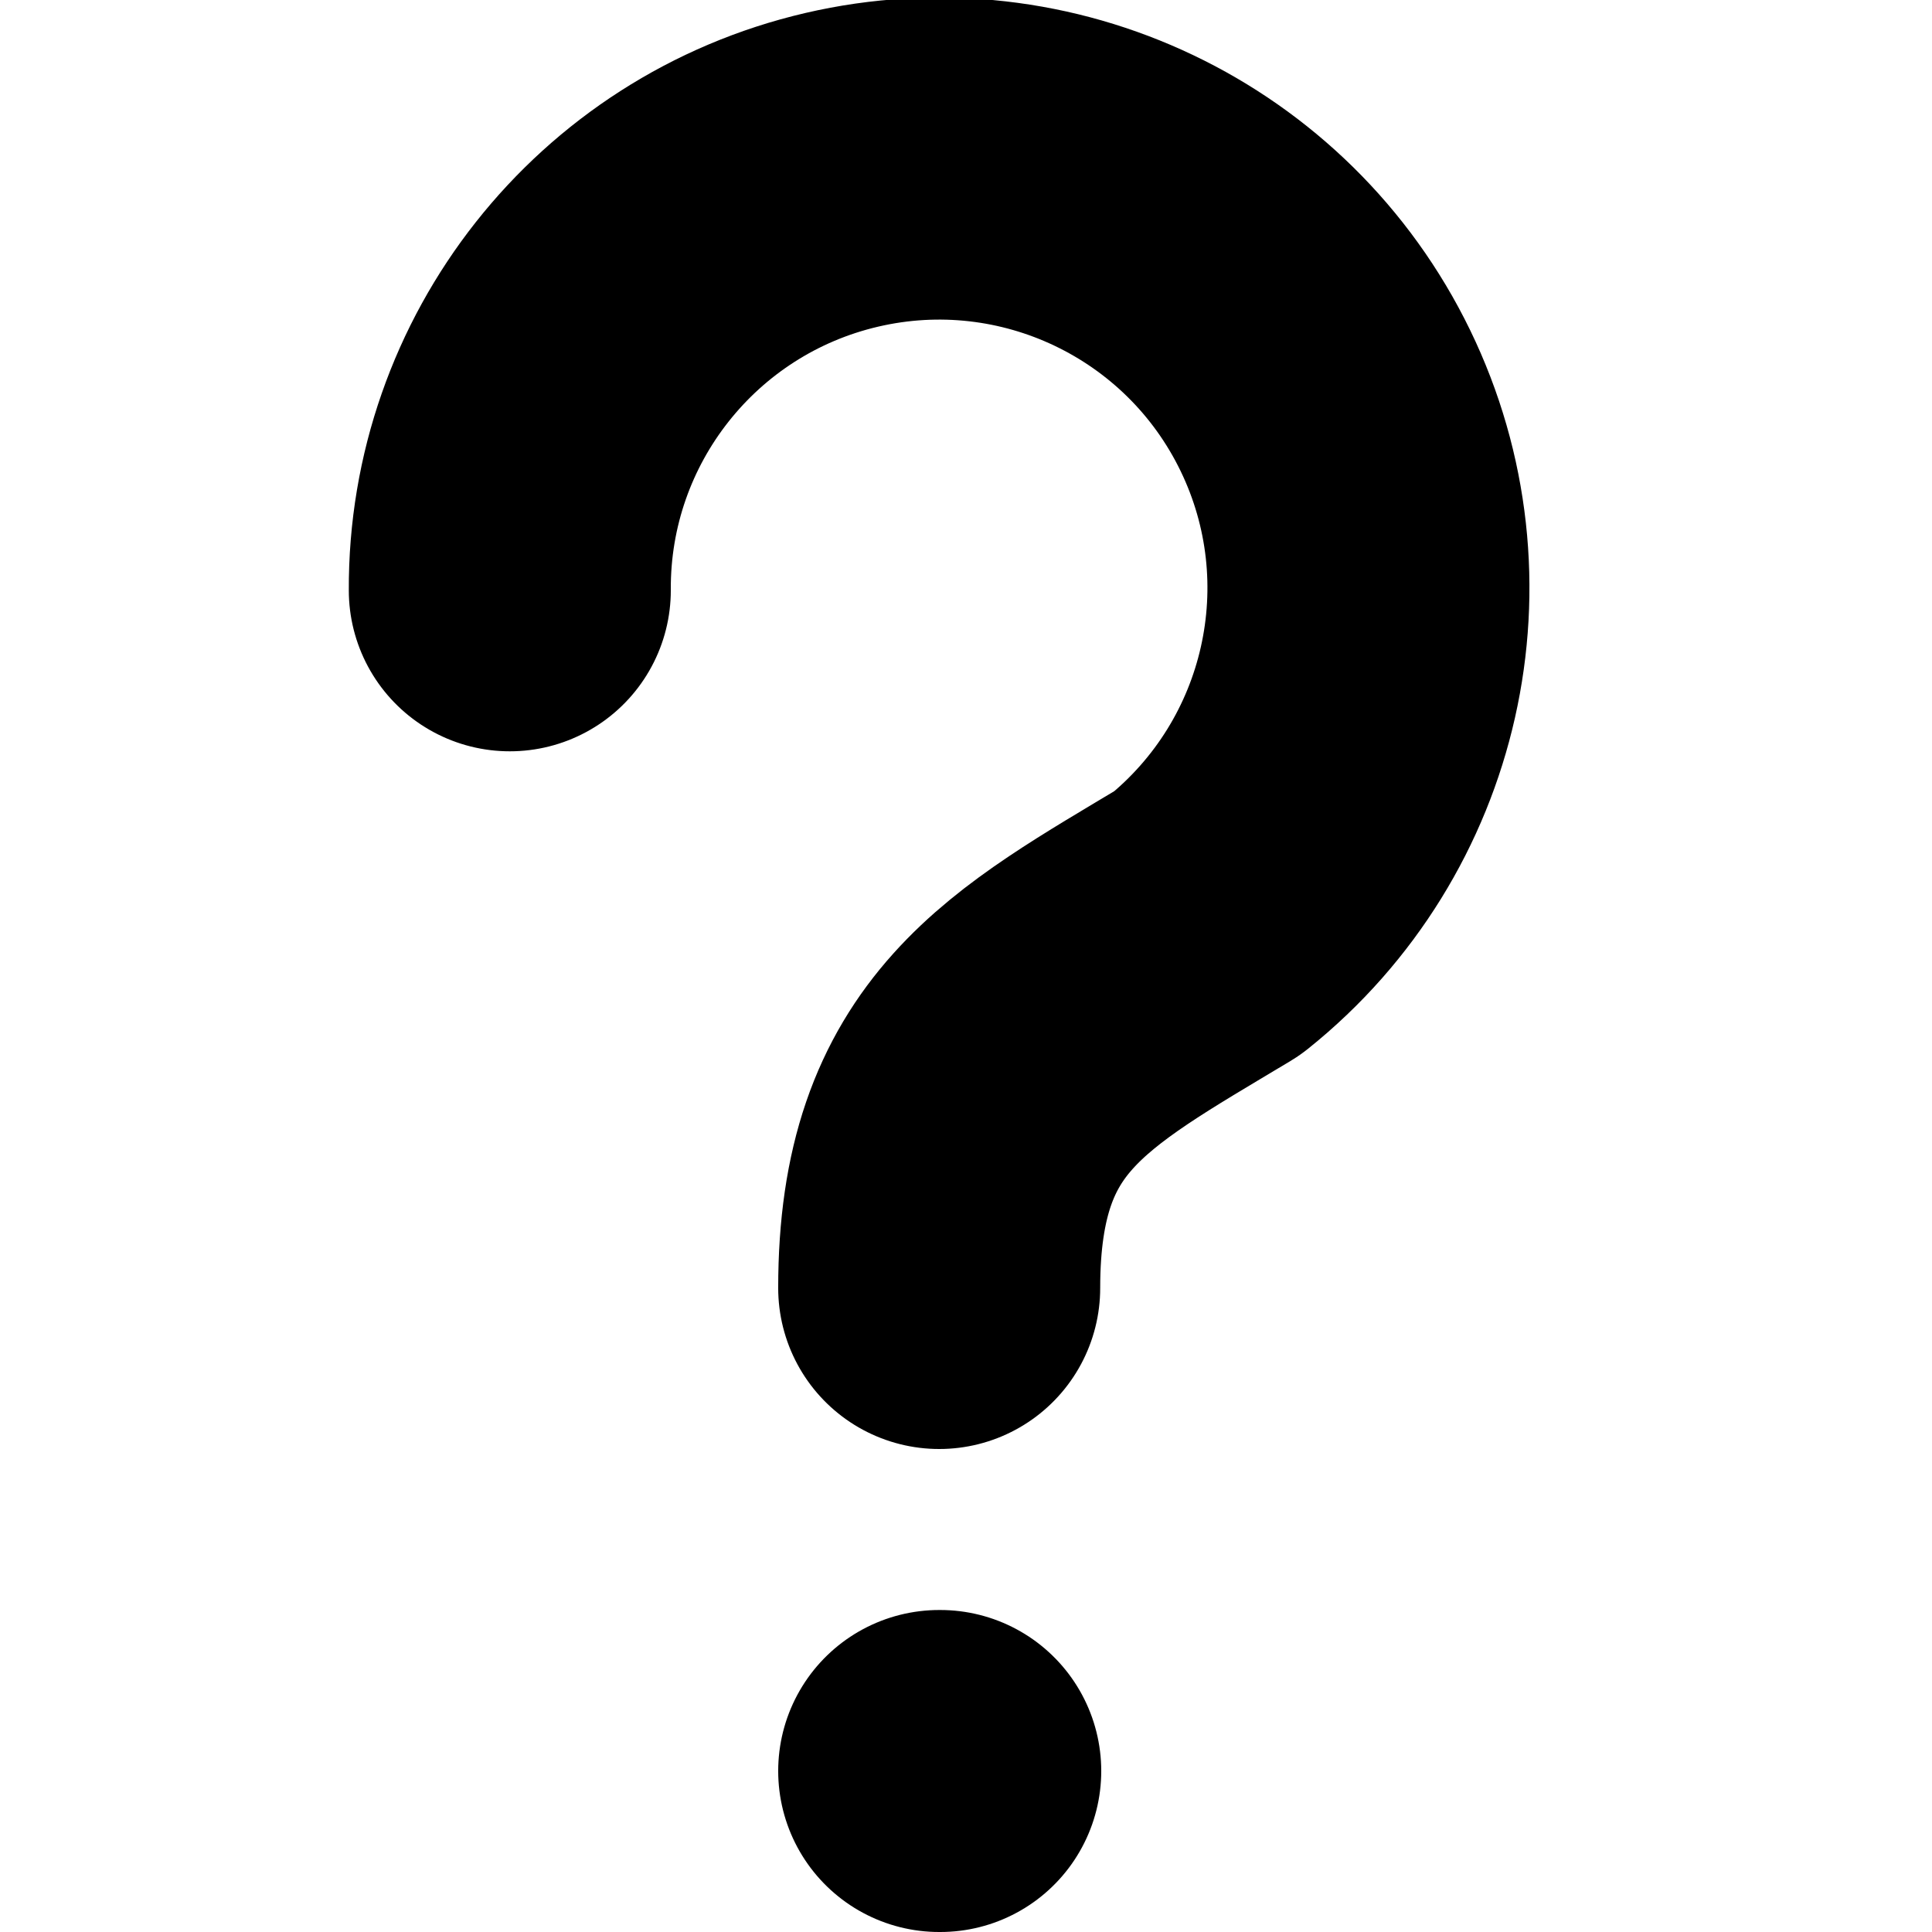
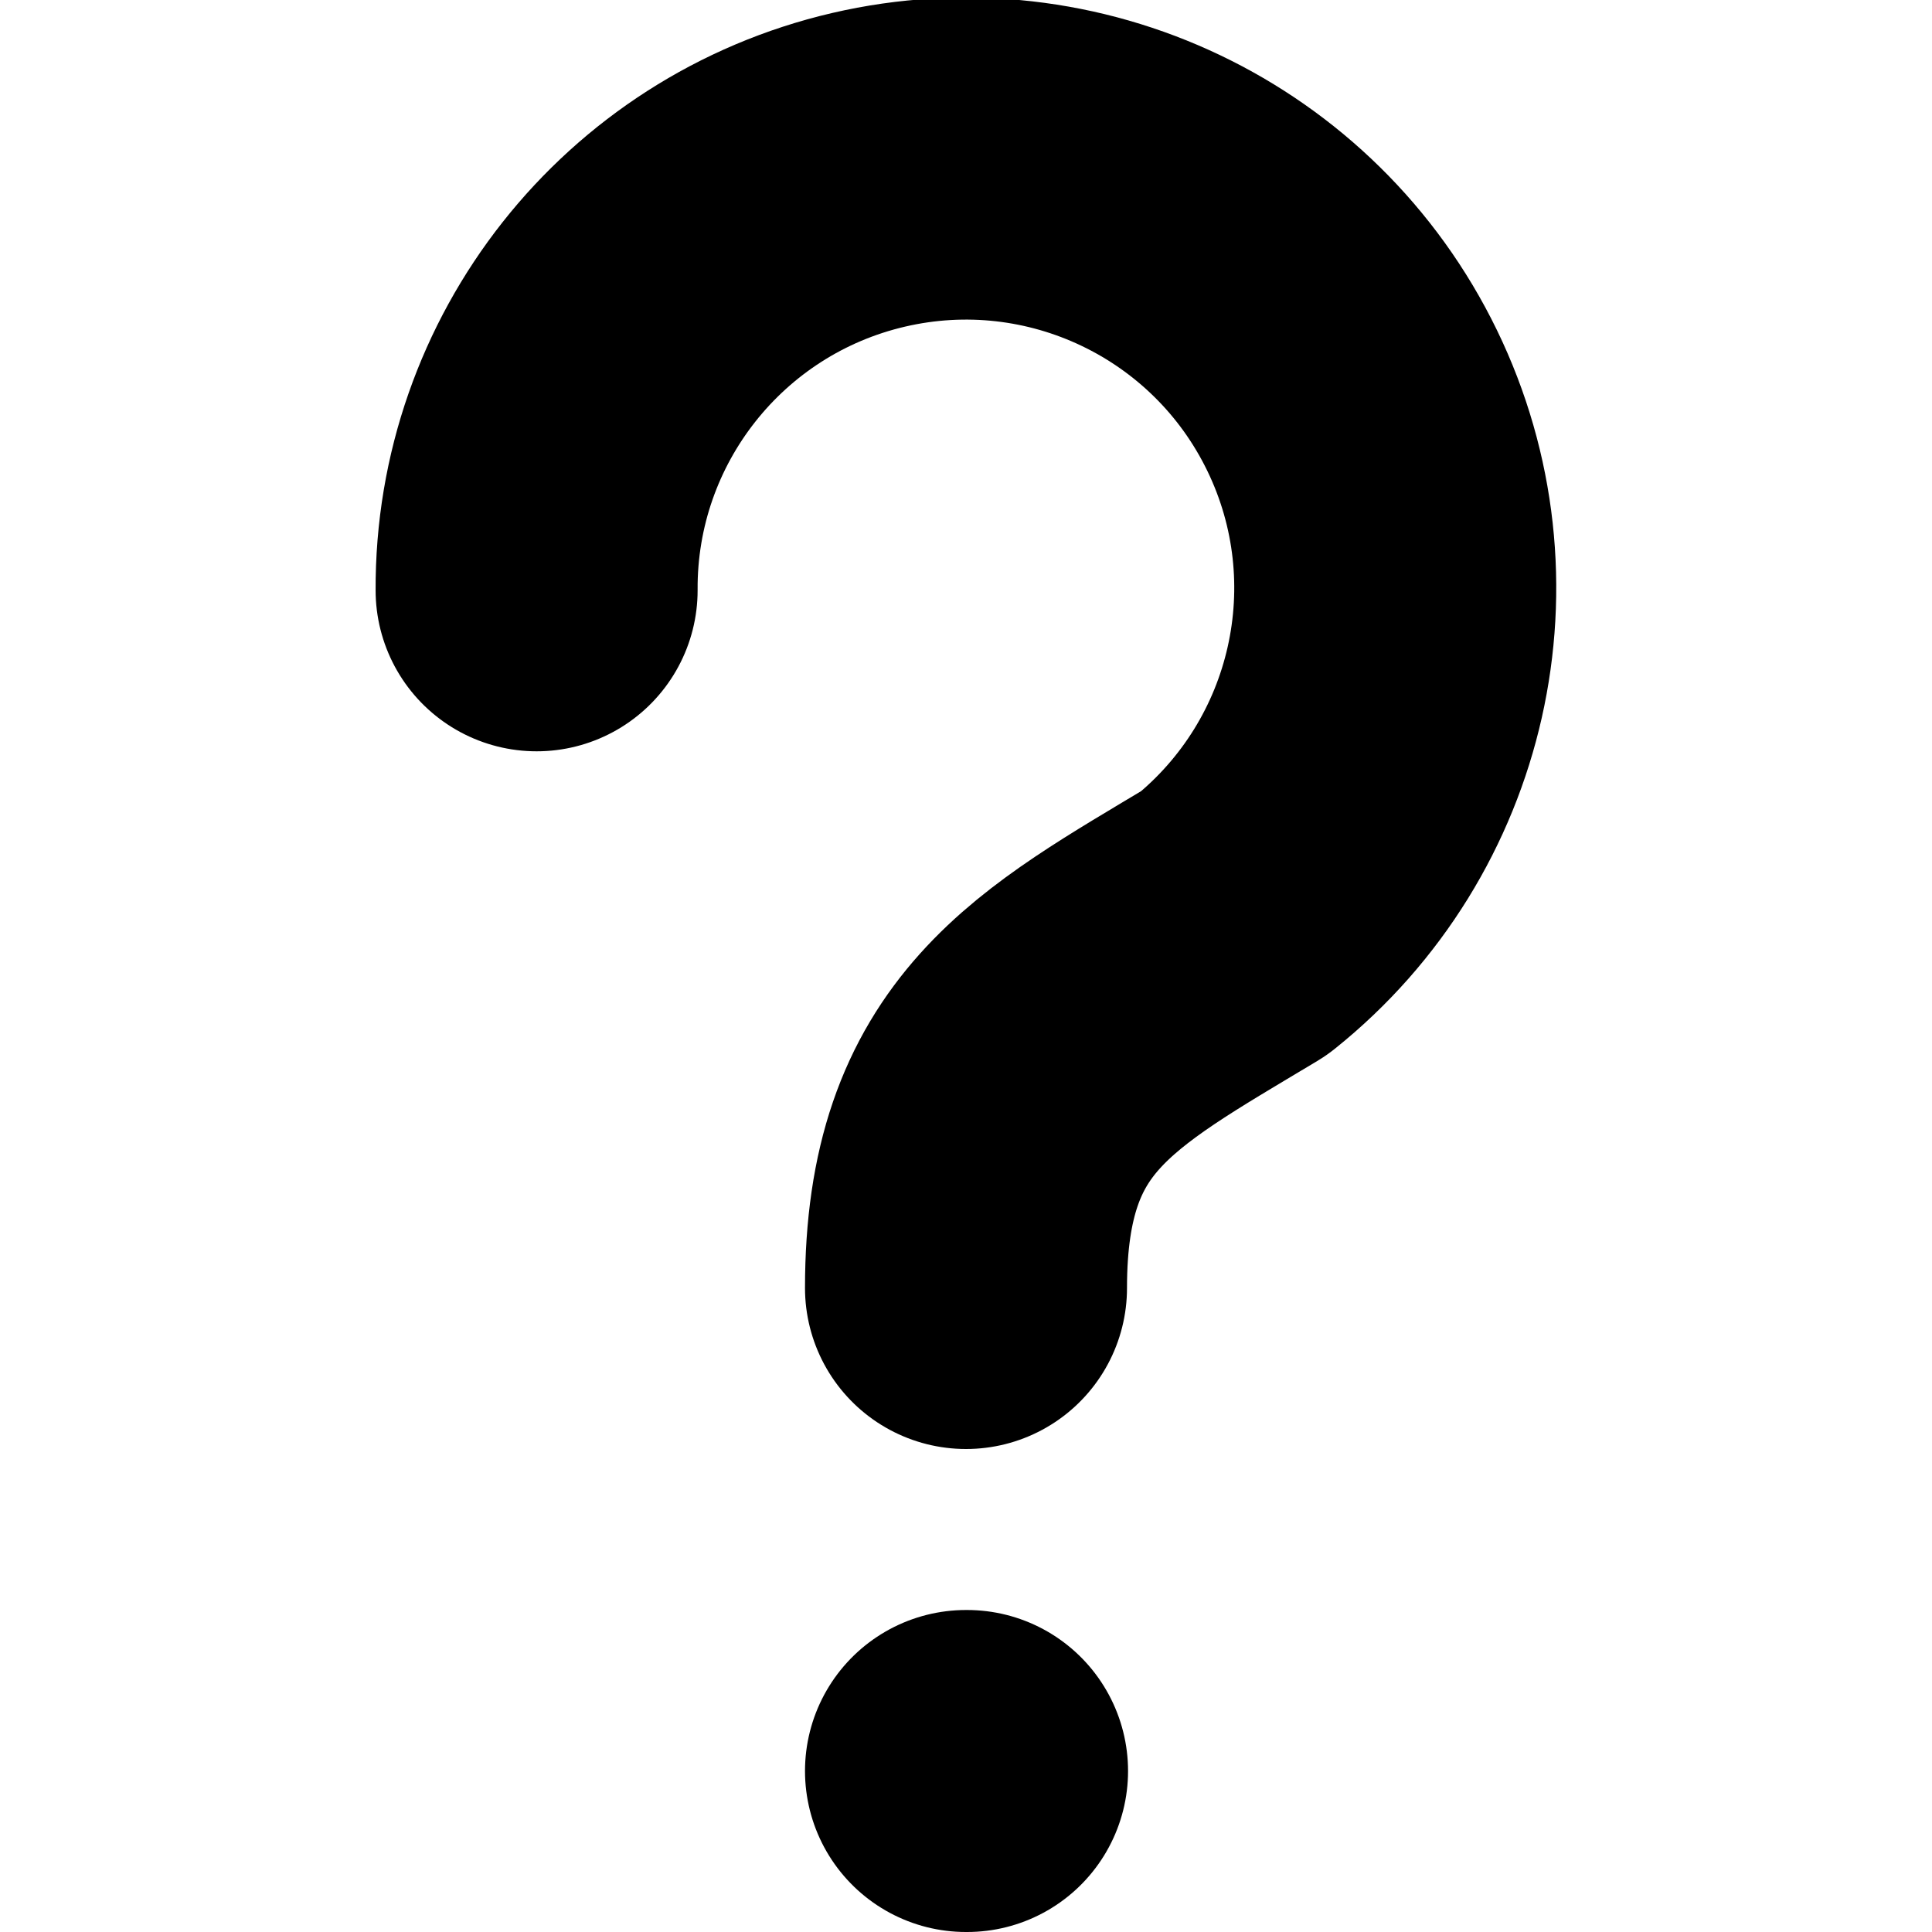
<svg xmlns="http://www.w3.org/2000/svg" viewBox="0 0 24 24" width="24" height="24" fill="none" stroke="currentColor" stroke-width="4" stroke-linecap="round" stroke-linejoin="round">
-   <path d="M6.333 7.333a5.333 5.333 0 1 1 8.667 4.133C13 12.667 11.667 13.333 11.667 16M11.667 22h0.013" />
+   <path d="M6.666 7.333a5.333 5.333 0 1 1 8.667 4.133C13.333 12.667 12 13.333 12 16M12 22h0.013" />
</svg>
